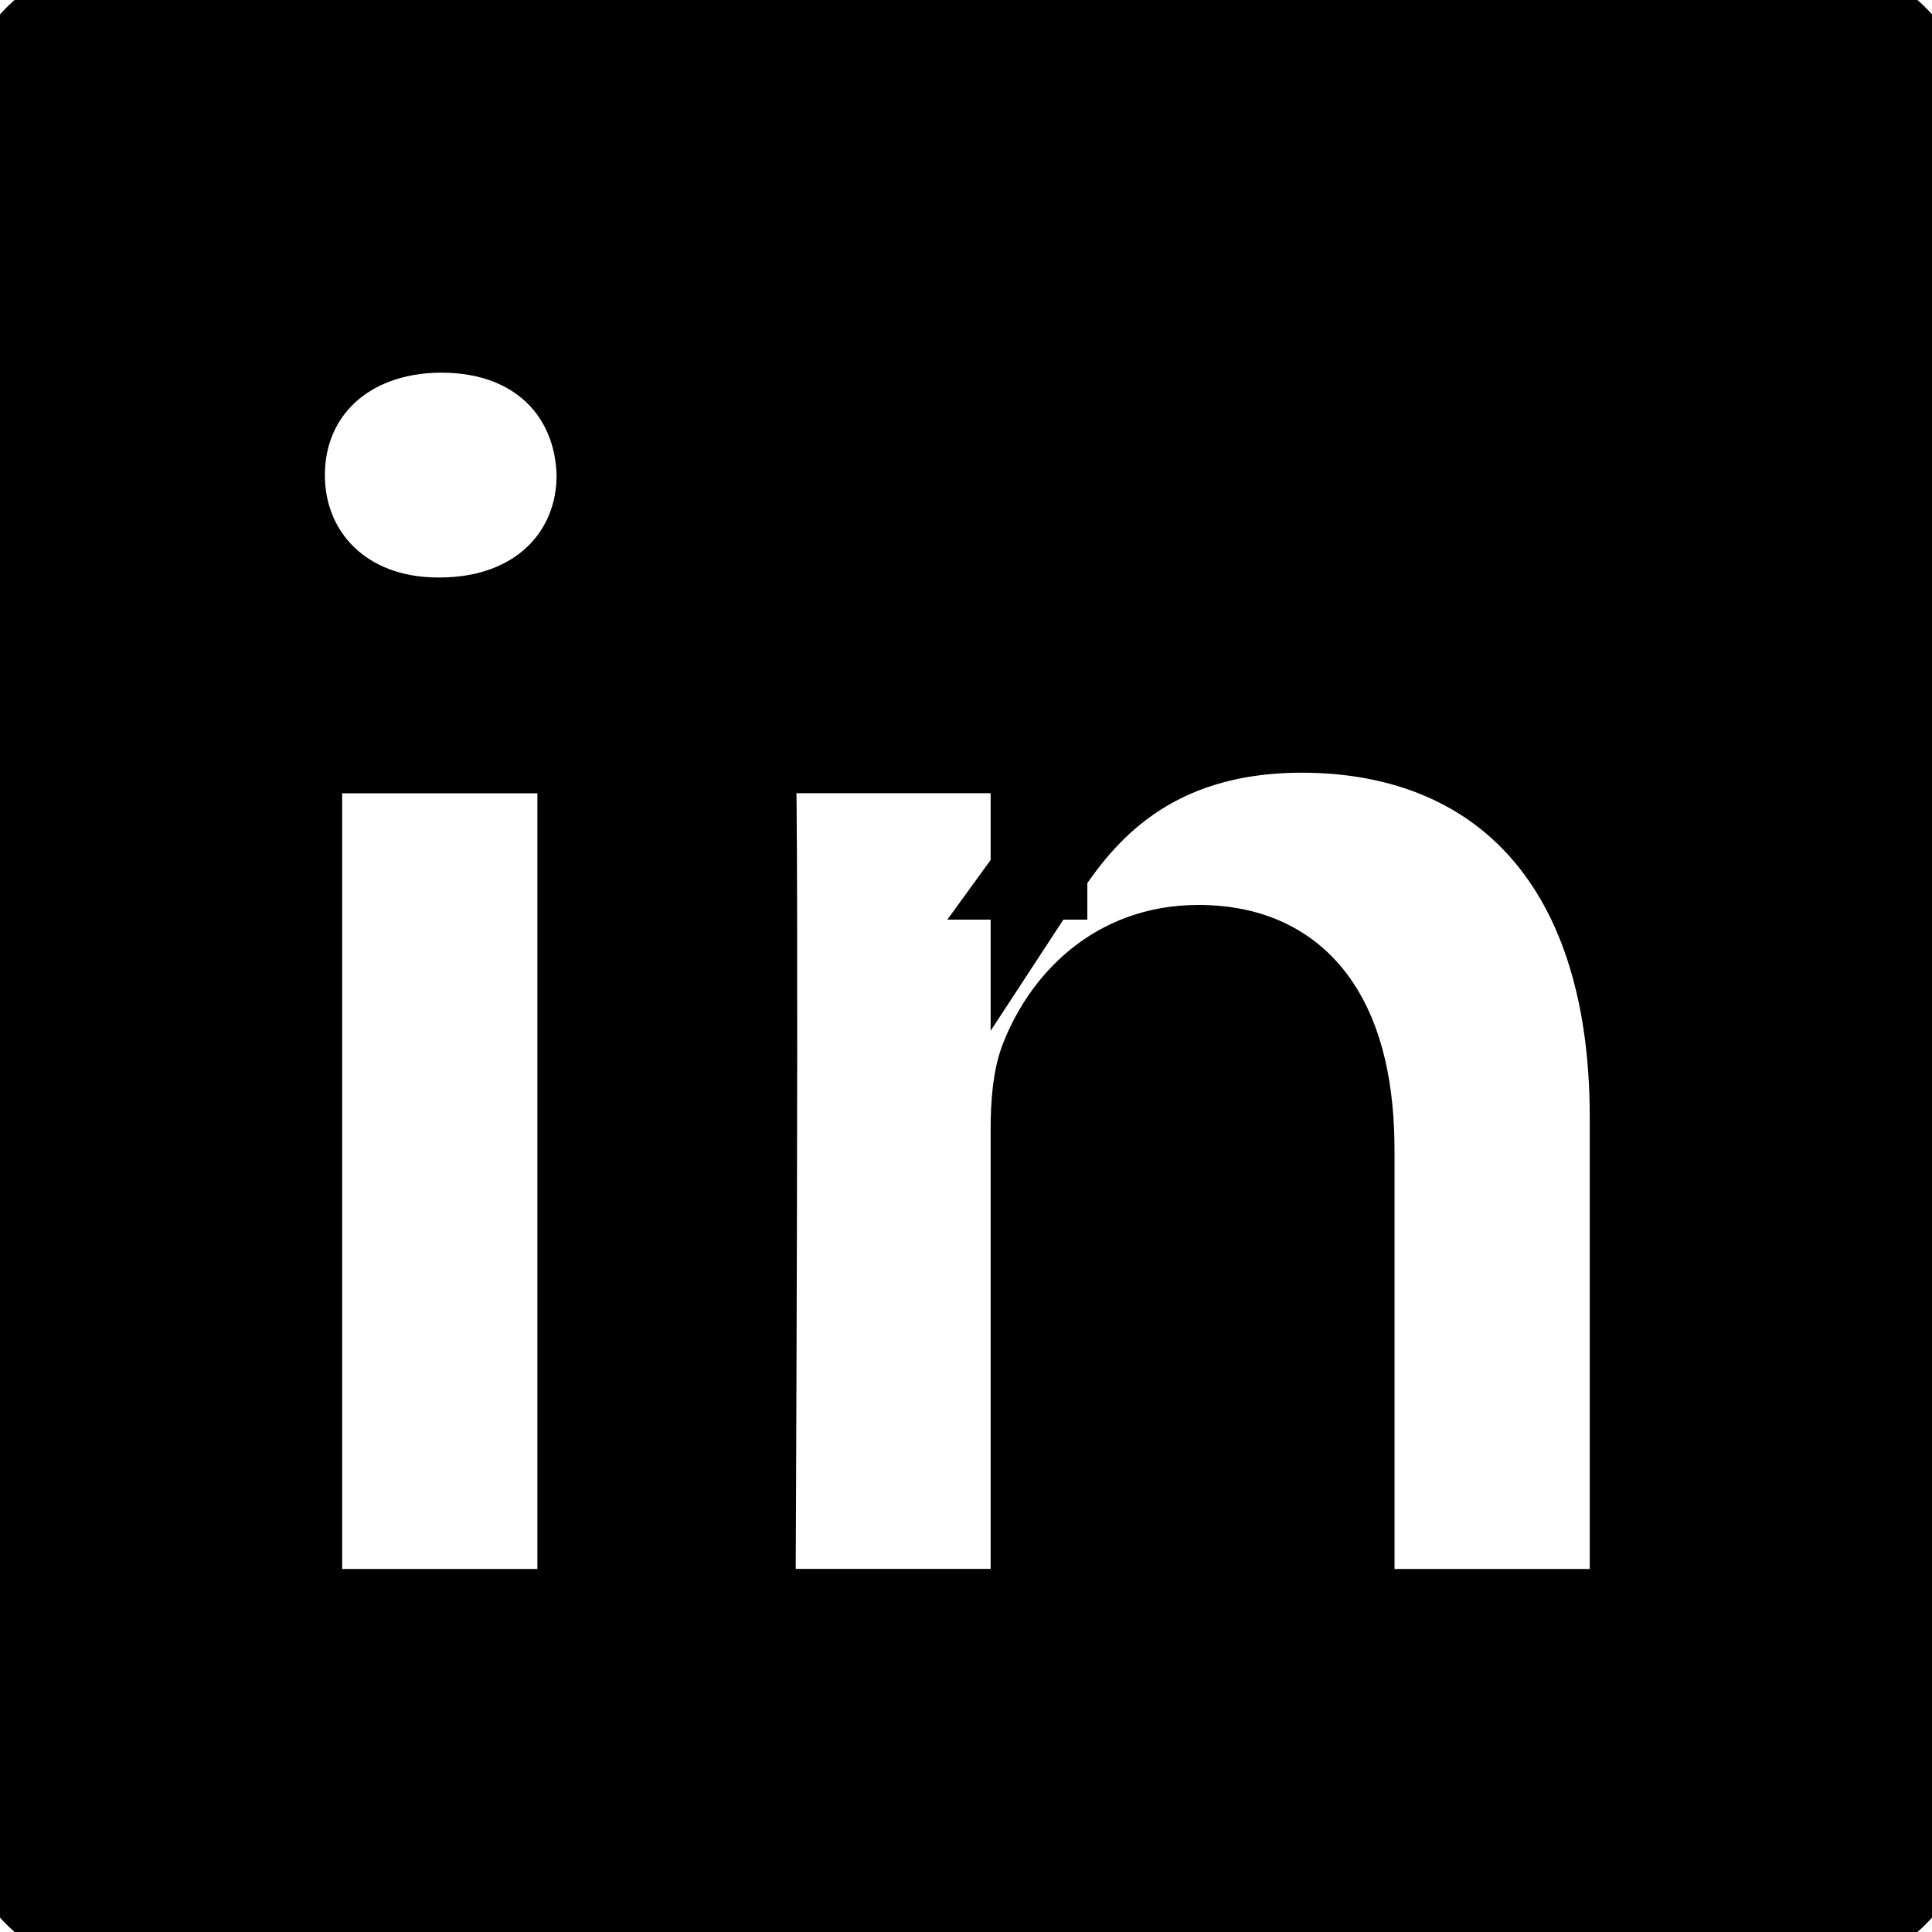
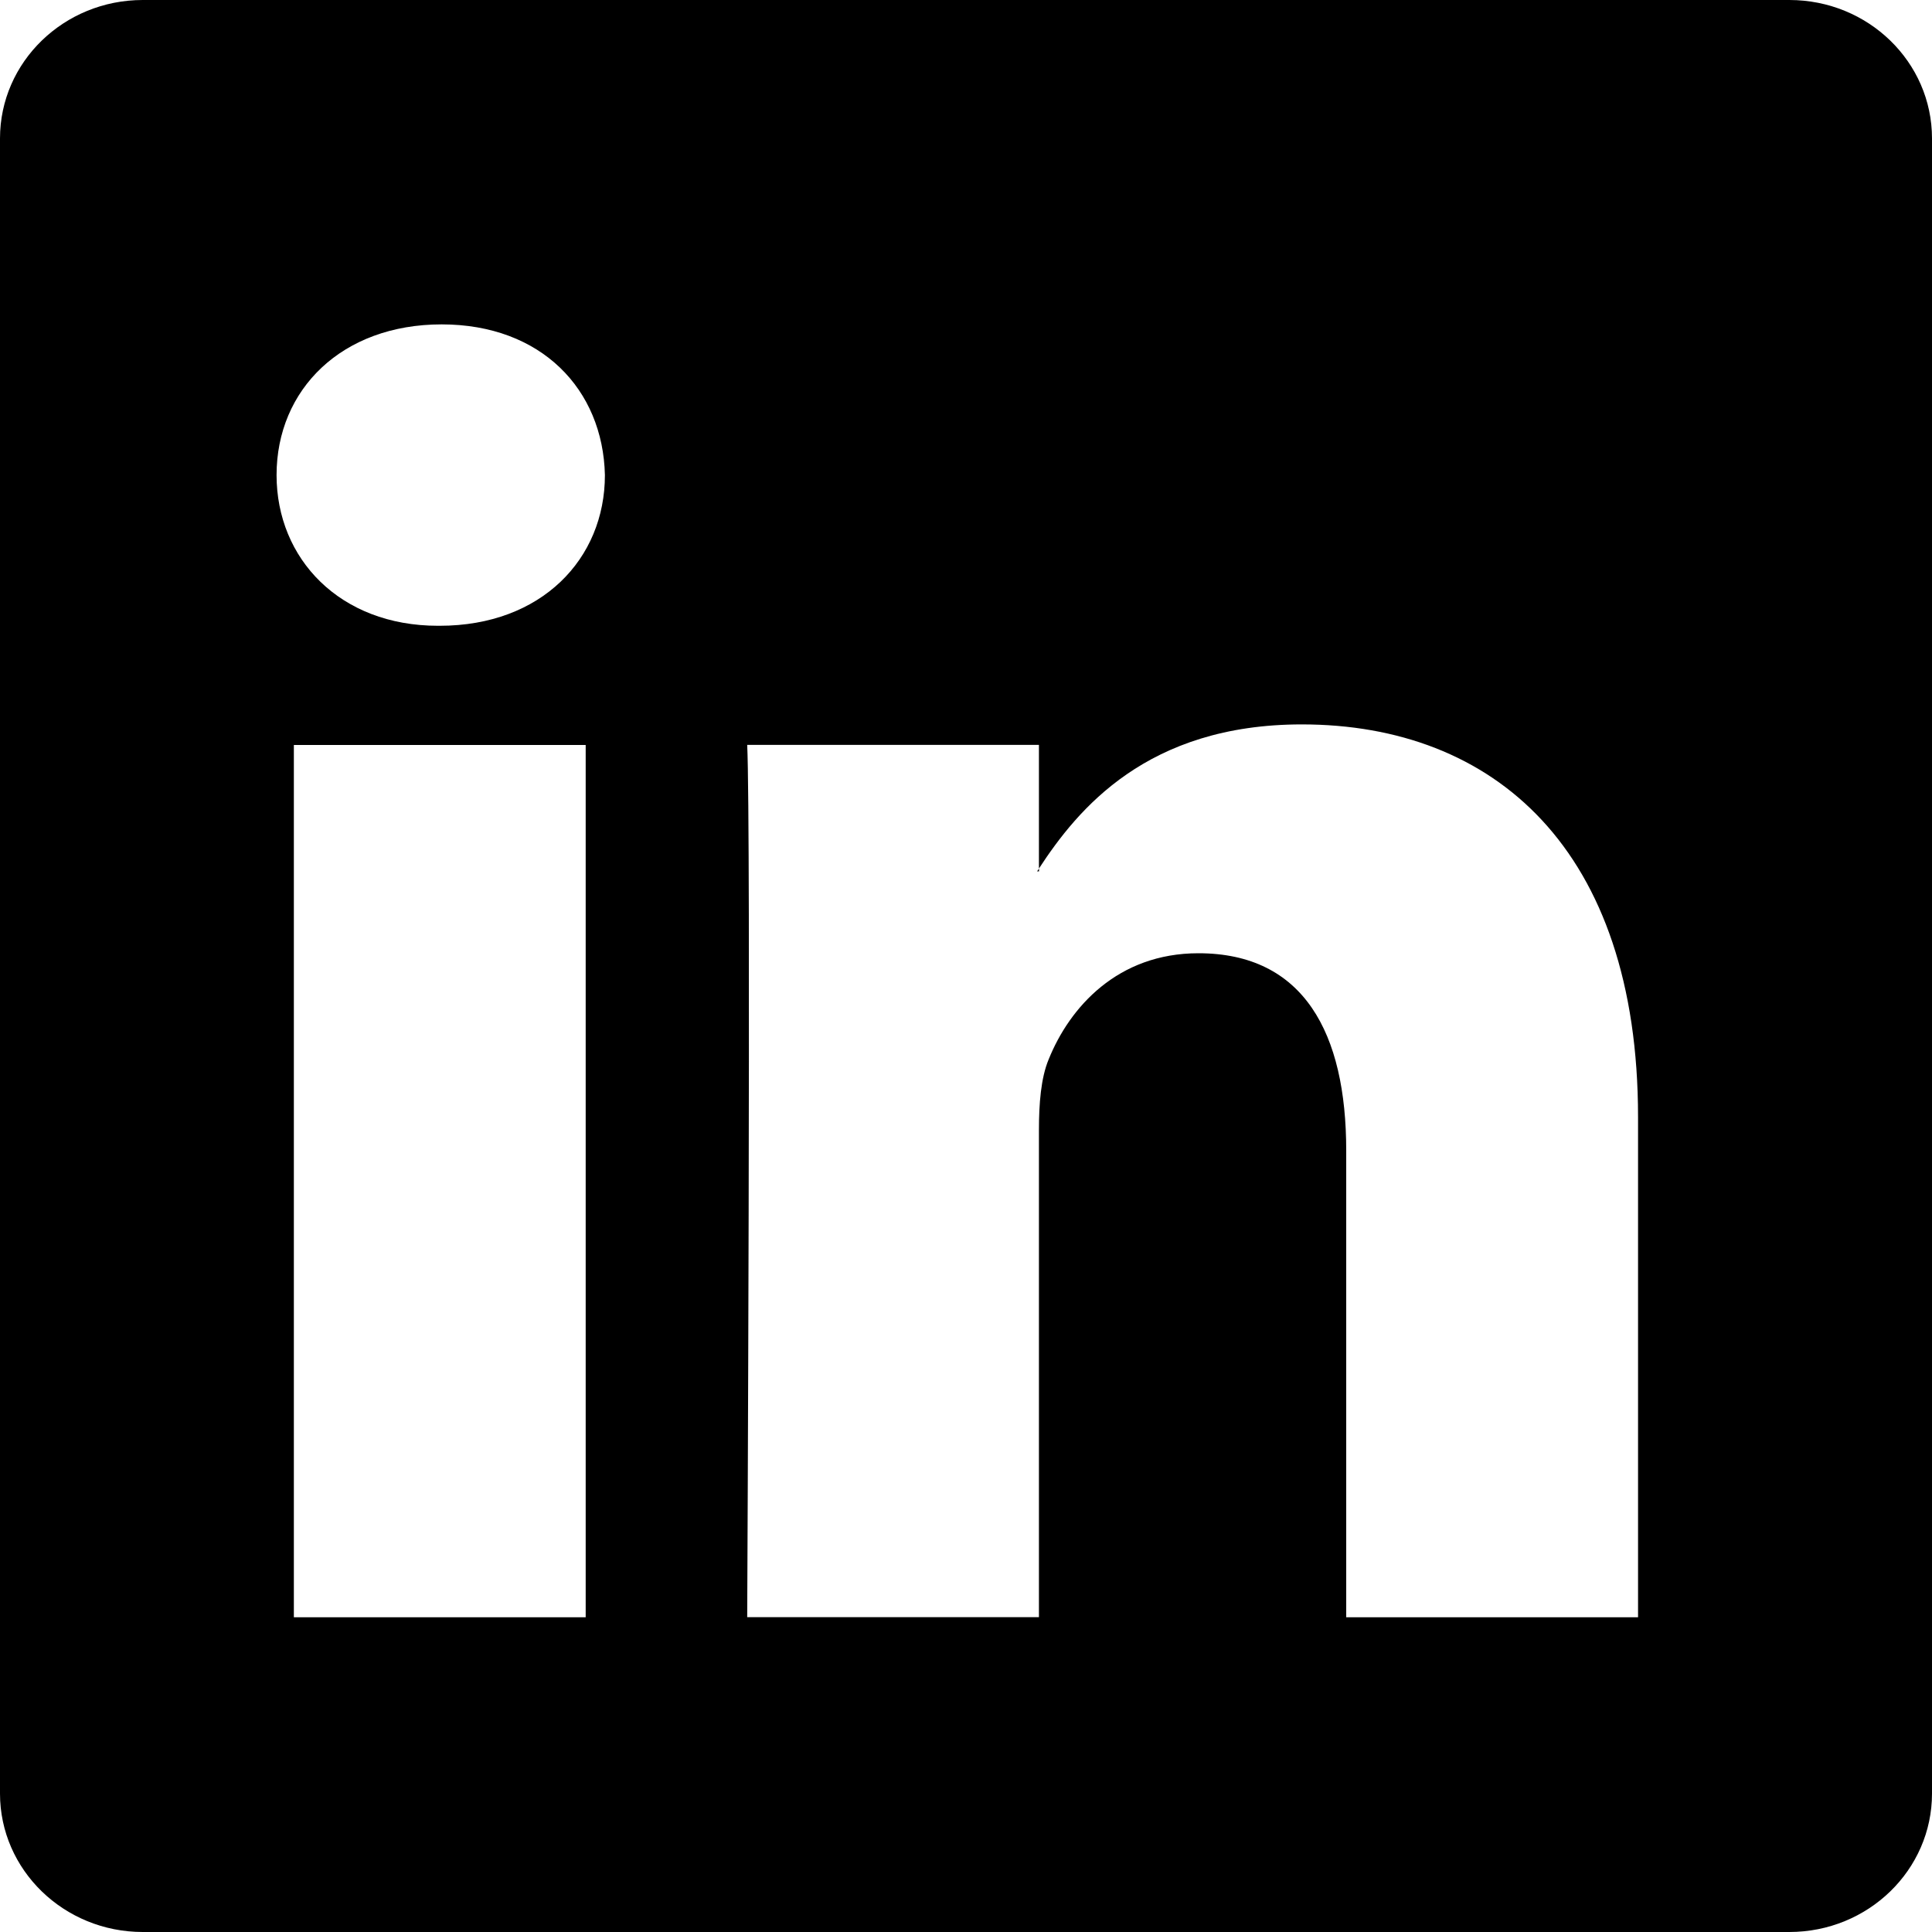
- <svg xmlns="http://www.w3.org/2000/svg" width="20" height="20" fill="currentColor" stroke="currentColor" viewBox="543 4817 20 20">
+ <svg xmlns="http://www.w3.org/2000/svg" width="20" height="20" fill="currentColor" viewBox="543 4817 20 20">
  <path d="M561.523 4817h-17.045c-.816 0-1.478.641-1.478 1.433v17.134c0 .791.662 1.433 1.478 1.433h17.045c.816 0 1.477-.642 1.477-1.433v-17.134c0-.791-.66-1.433-1.477-1.433Zm-12.46 16.742h-3.021v-9.03h3.021v9.03Zm-1.51-10.264h-.02c-1.014 0-1.67-.693-1.67-1.56 0-.886.675-1.56 1.709-1.56 1.033 0 1.67.674 1.69 1.56 0 .867-.656 1.56-1.71 1.56Zm12.403 10.264h-3.02v-4.832c0-1.214-.438-2.042-1.53-2.042-.836 0-1.333.559-1.55 1.098-.081.193-.101.463-.101.732v5.043h-3.02s.04-8.183 0-9.03h3.02v1.28c.401-.614 1.118-1.492 2.722-1.492 1.988 0 3.48 1.29 3.48 4.065v5.178Zm-6.22-7.722a.476.476 0 0 1 .02-.028v.028h-.02Z" fill-rule="evenodd" data-name="LinkedIn__x28_alt_x29_" />
</svg>
